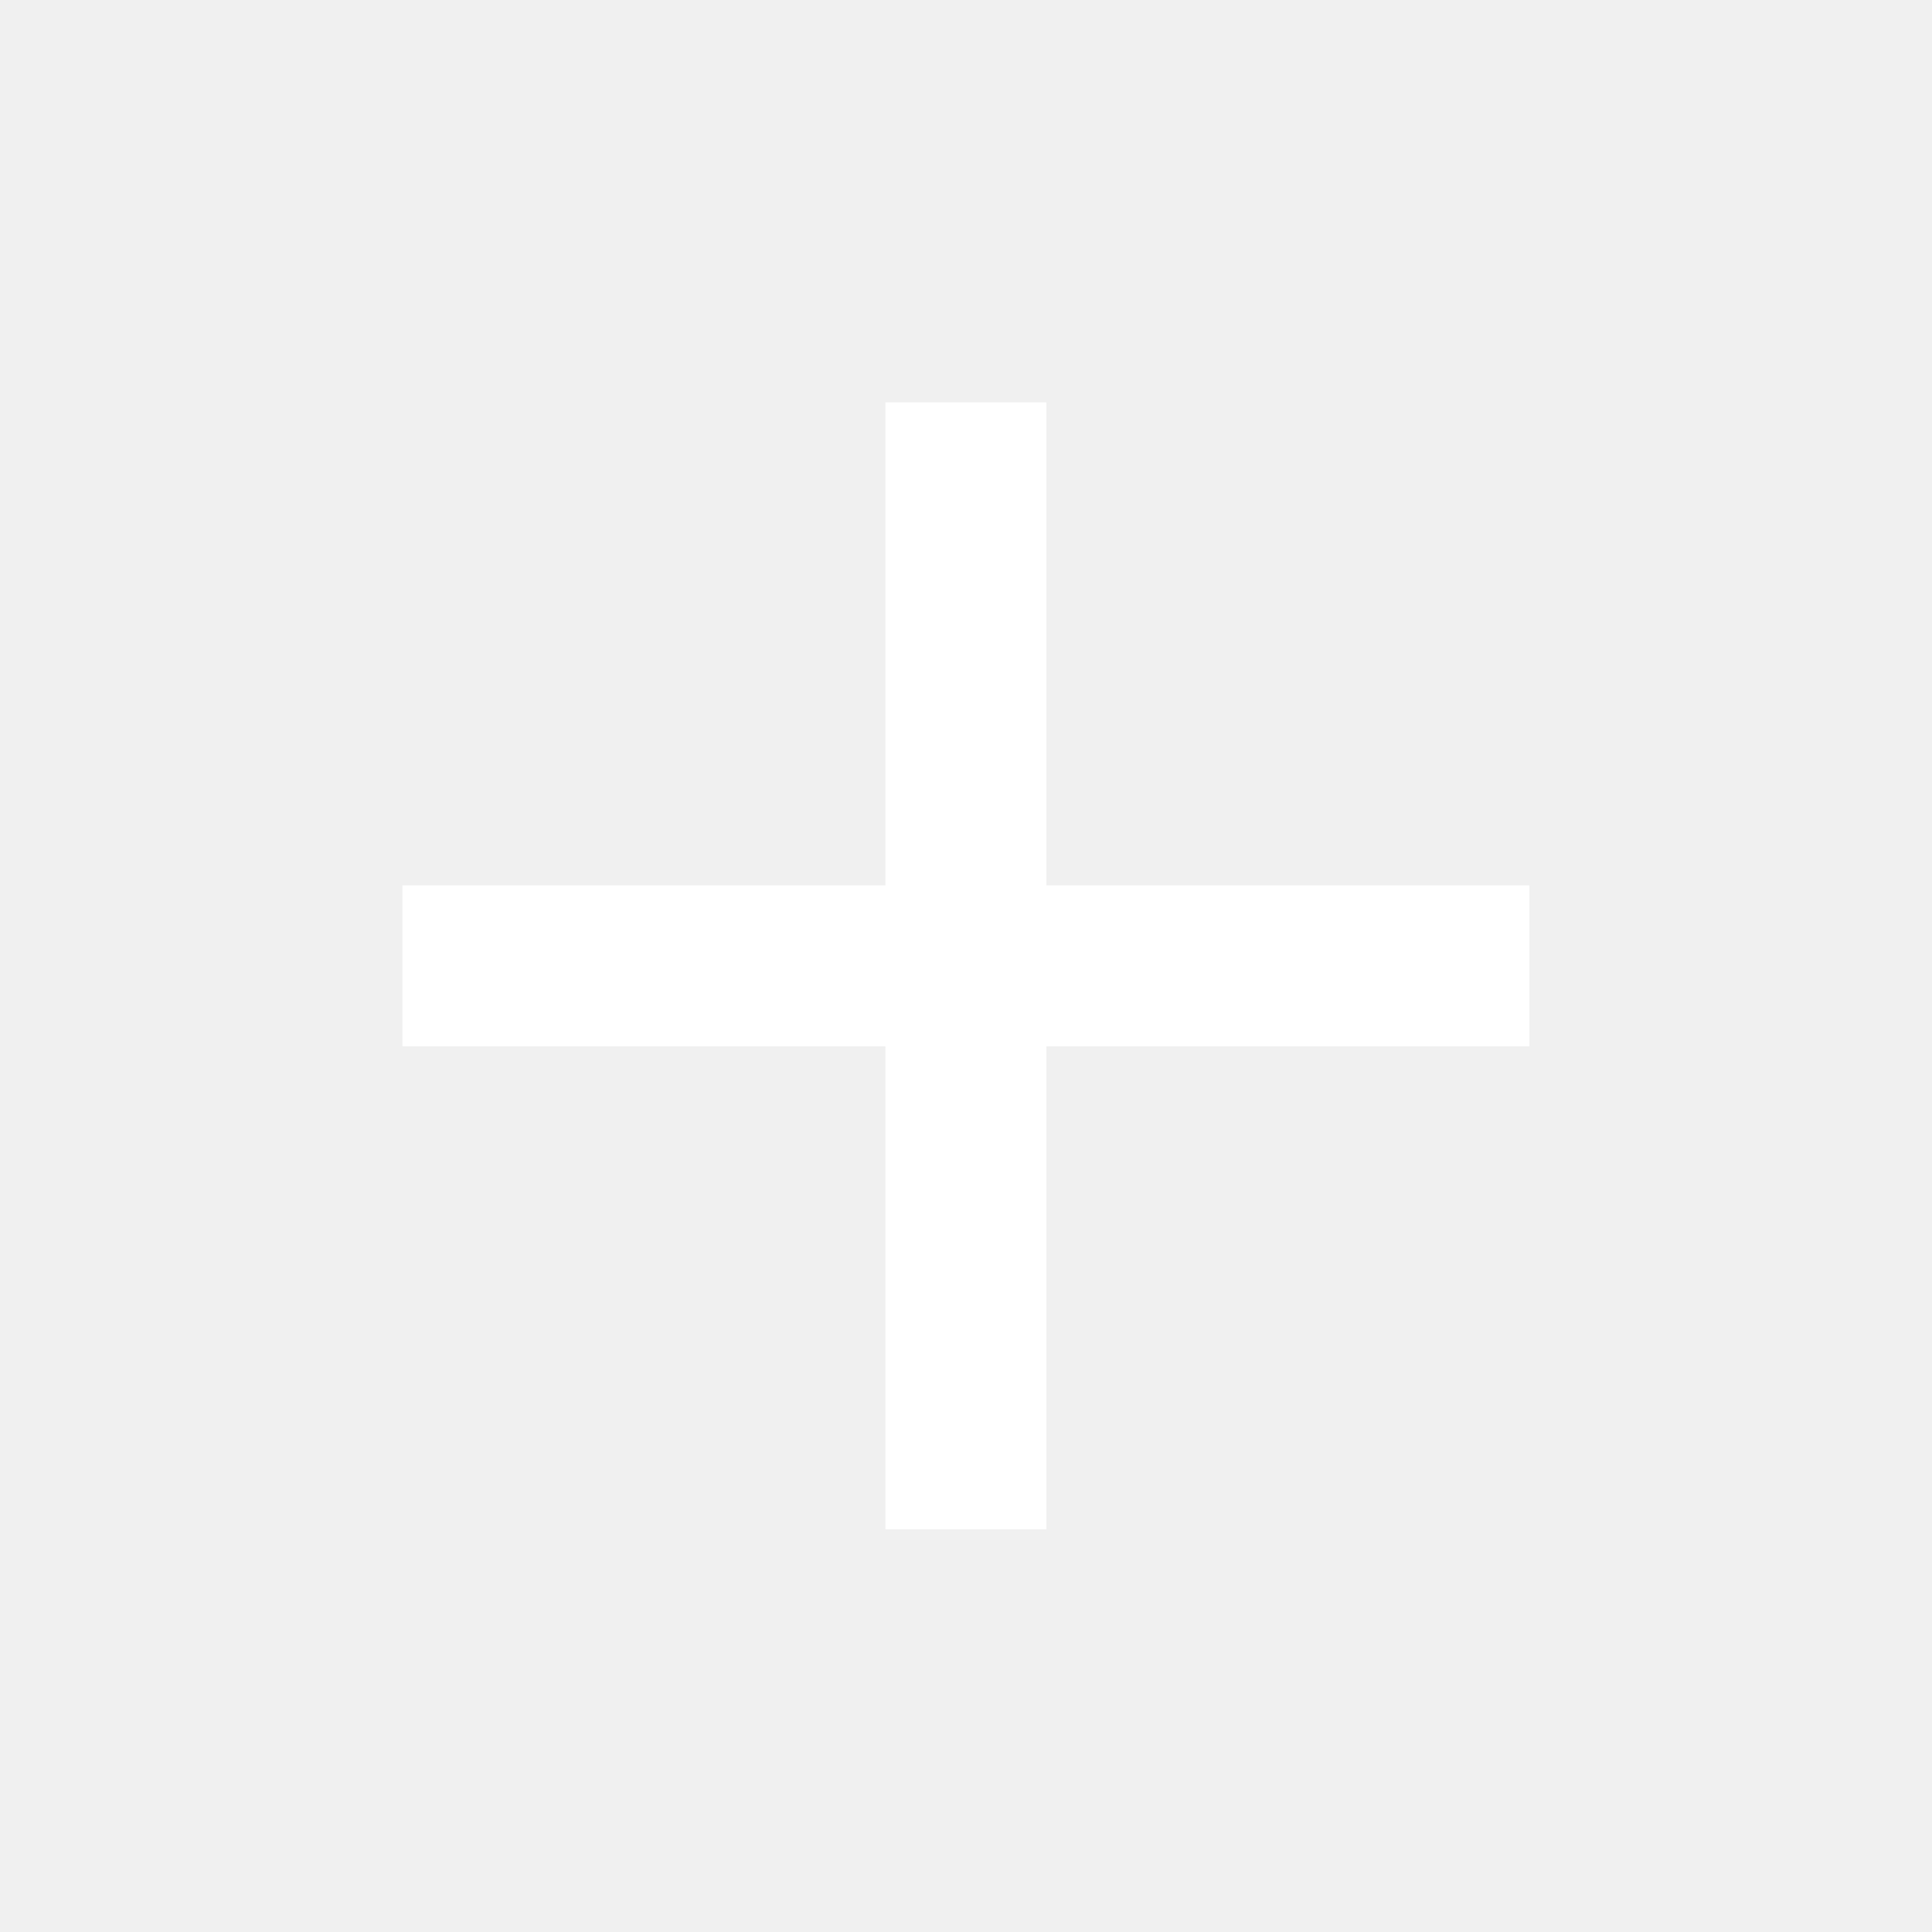
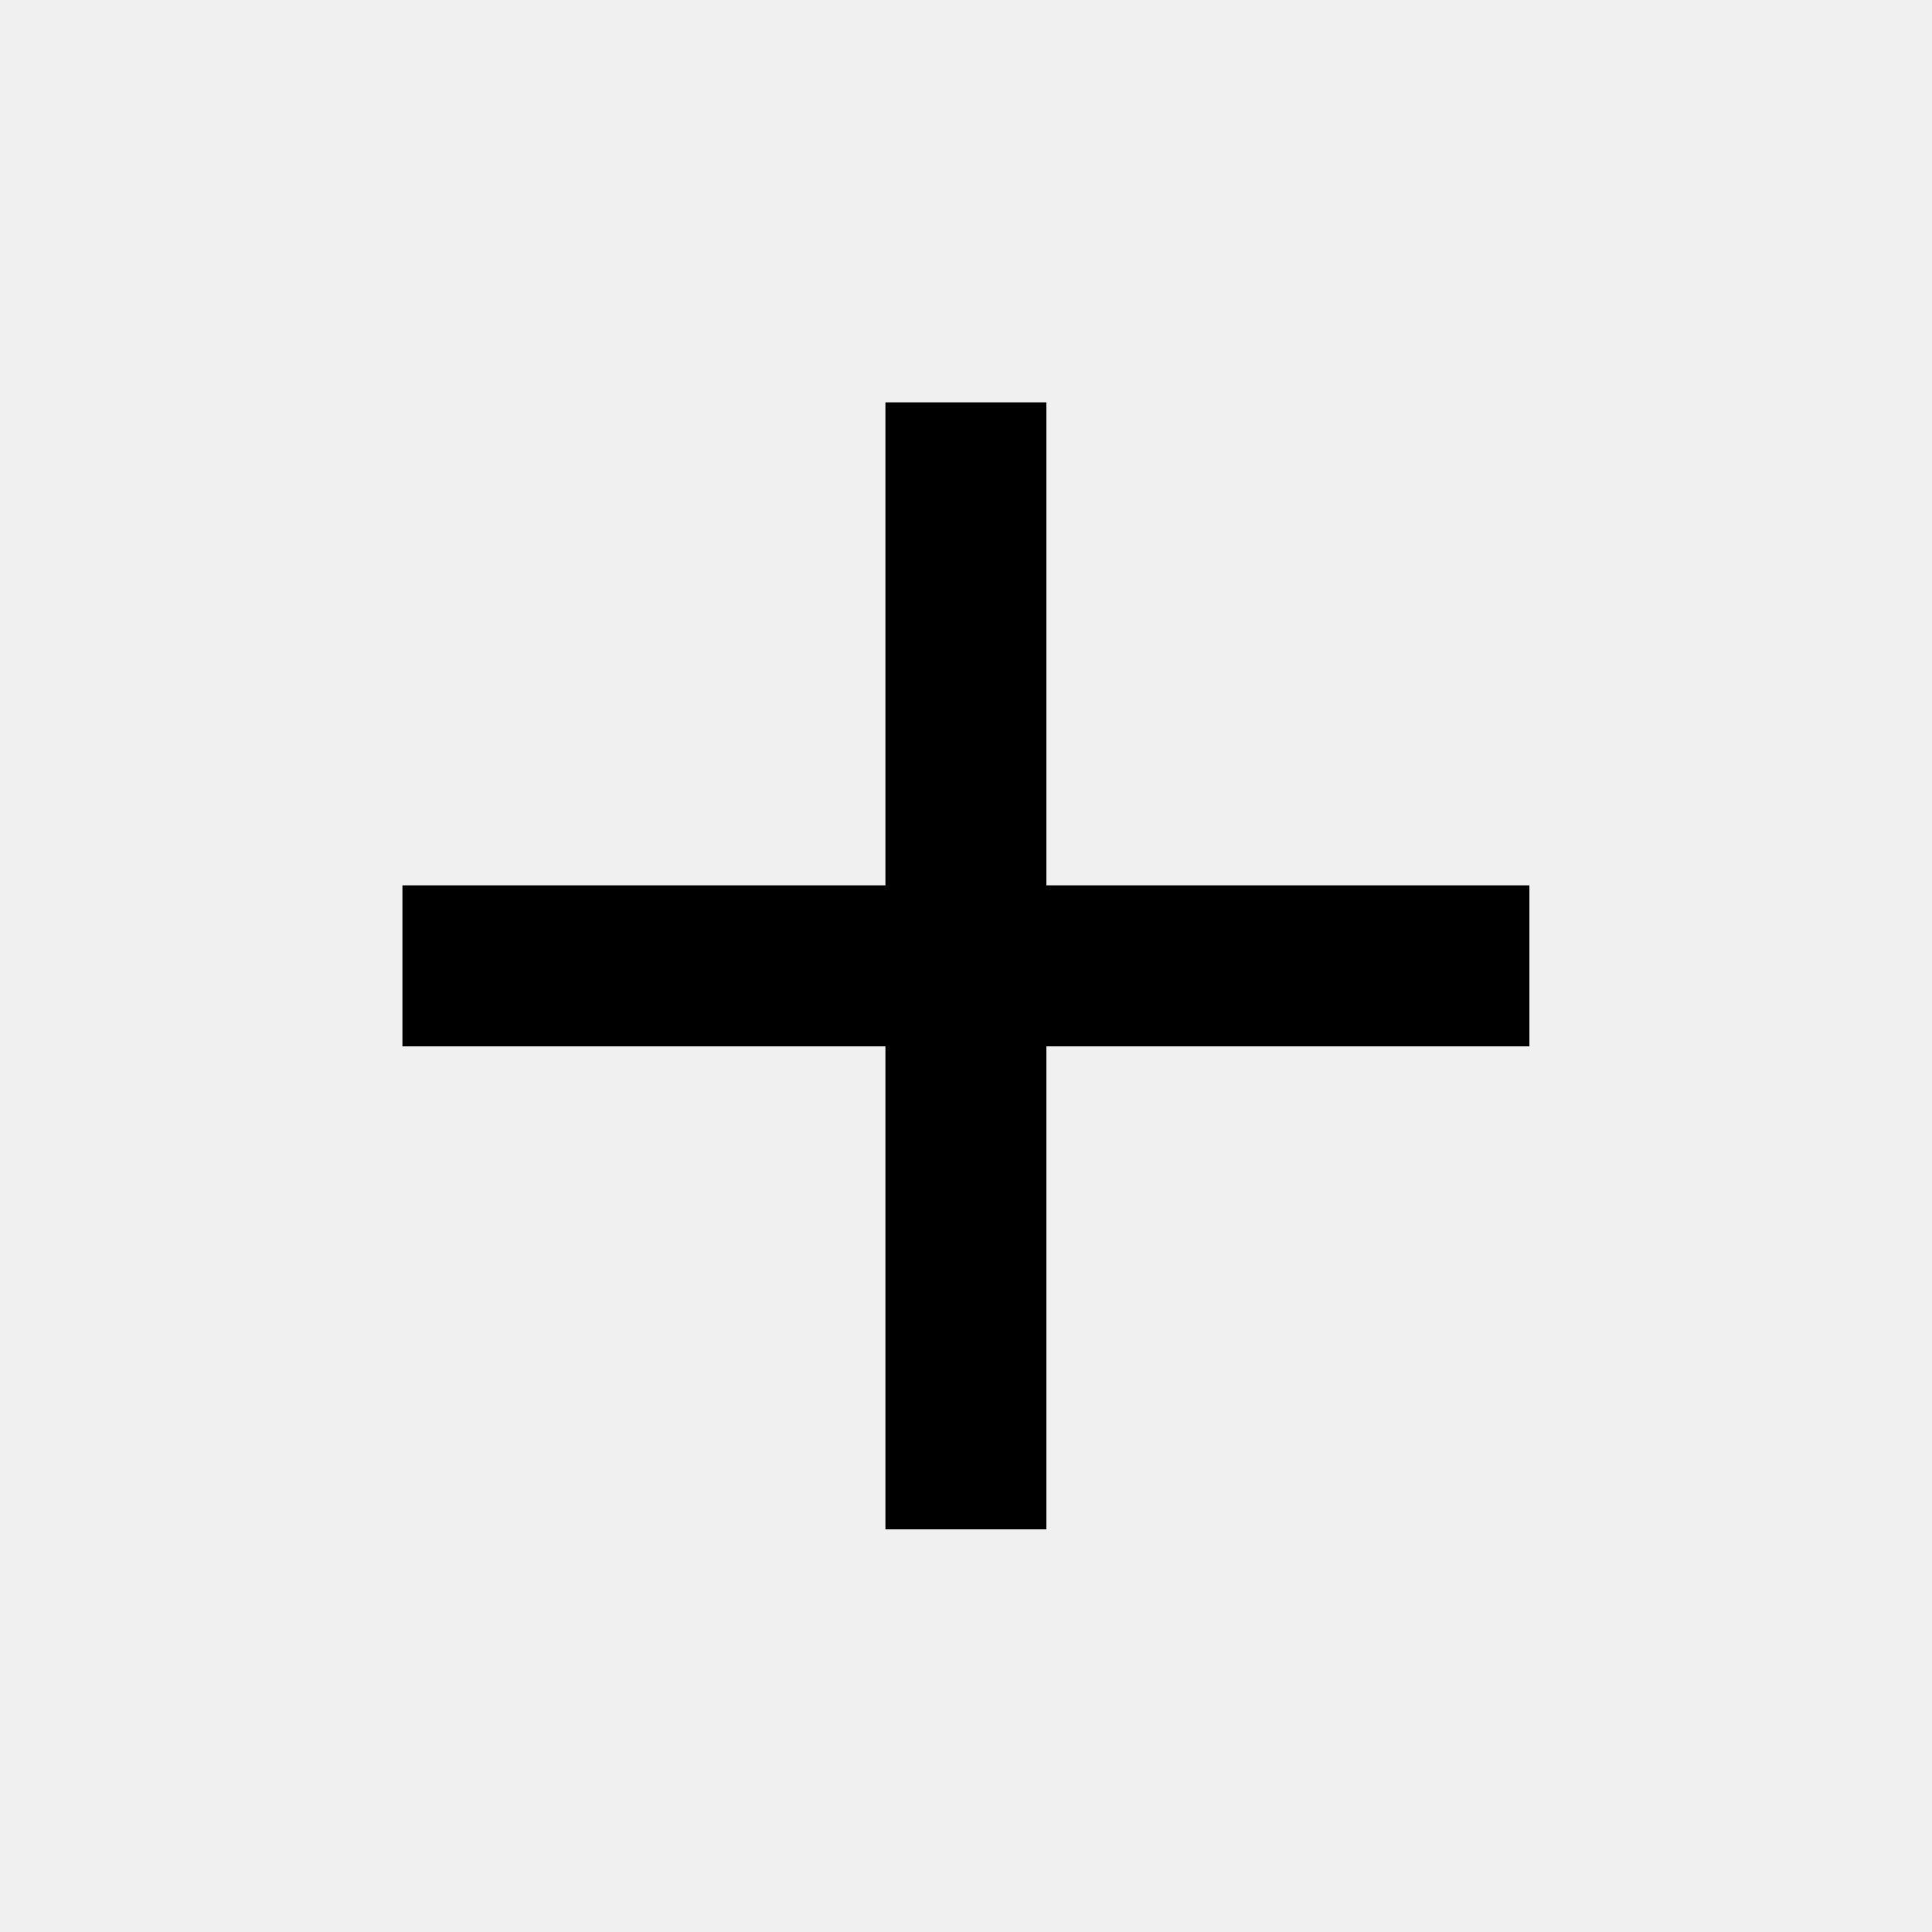
<svg xmlns="http://www.w3.org/2000/svg" version="1.1" baseProfile="full" width="24" height="24" viewBox="0 0 24.00 24.00" enable-background="new 0 0 24.00 24.00" xml:space="preserve">
-   <path fill="#ffffff" fill-opacity="1" stroke-width="0.2" stroke-linejoin="round" d="M 18.999,12.998L 12.999,12.998L 12.999,18.998L 10.999,18.998L 10.999,12.998L 4.999,12.998L 4.999,10.998L 10.999,10.998L 10.999,4.998L 12.999,4.998L 12.999,10.998L 18.999,10.998L 18.999,12.998 Z " />
+   <path fill="#000000" fill-opacity="1" stroke-width="0.2" stroke-linejoin="round" d="M 18.999,12.998L 12.999,12.998L 12.999,18.998L 10.999,18.998L 10.999,12.998L 4.999,12.998L 4.999,10.998L 10.999,10.998L 10.999,4.998L 12.999,4.998L 12.999,10.998L 18.999,10.998L 18.999,12.998 Z " />
</svg>
